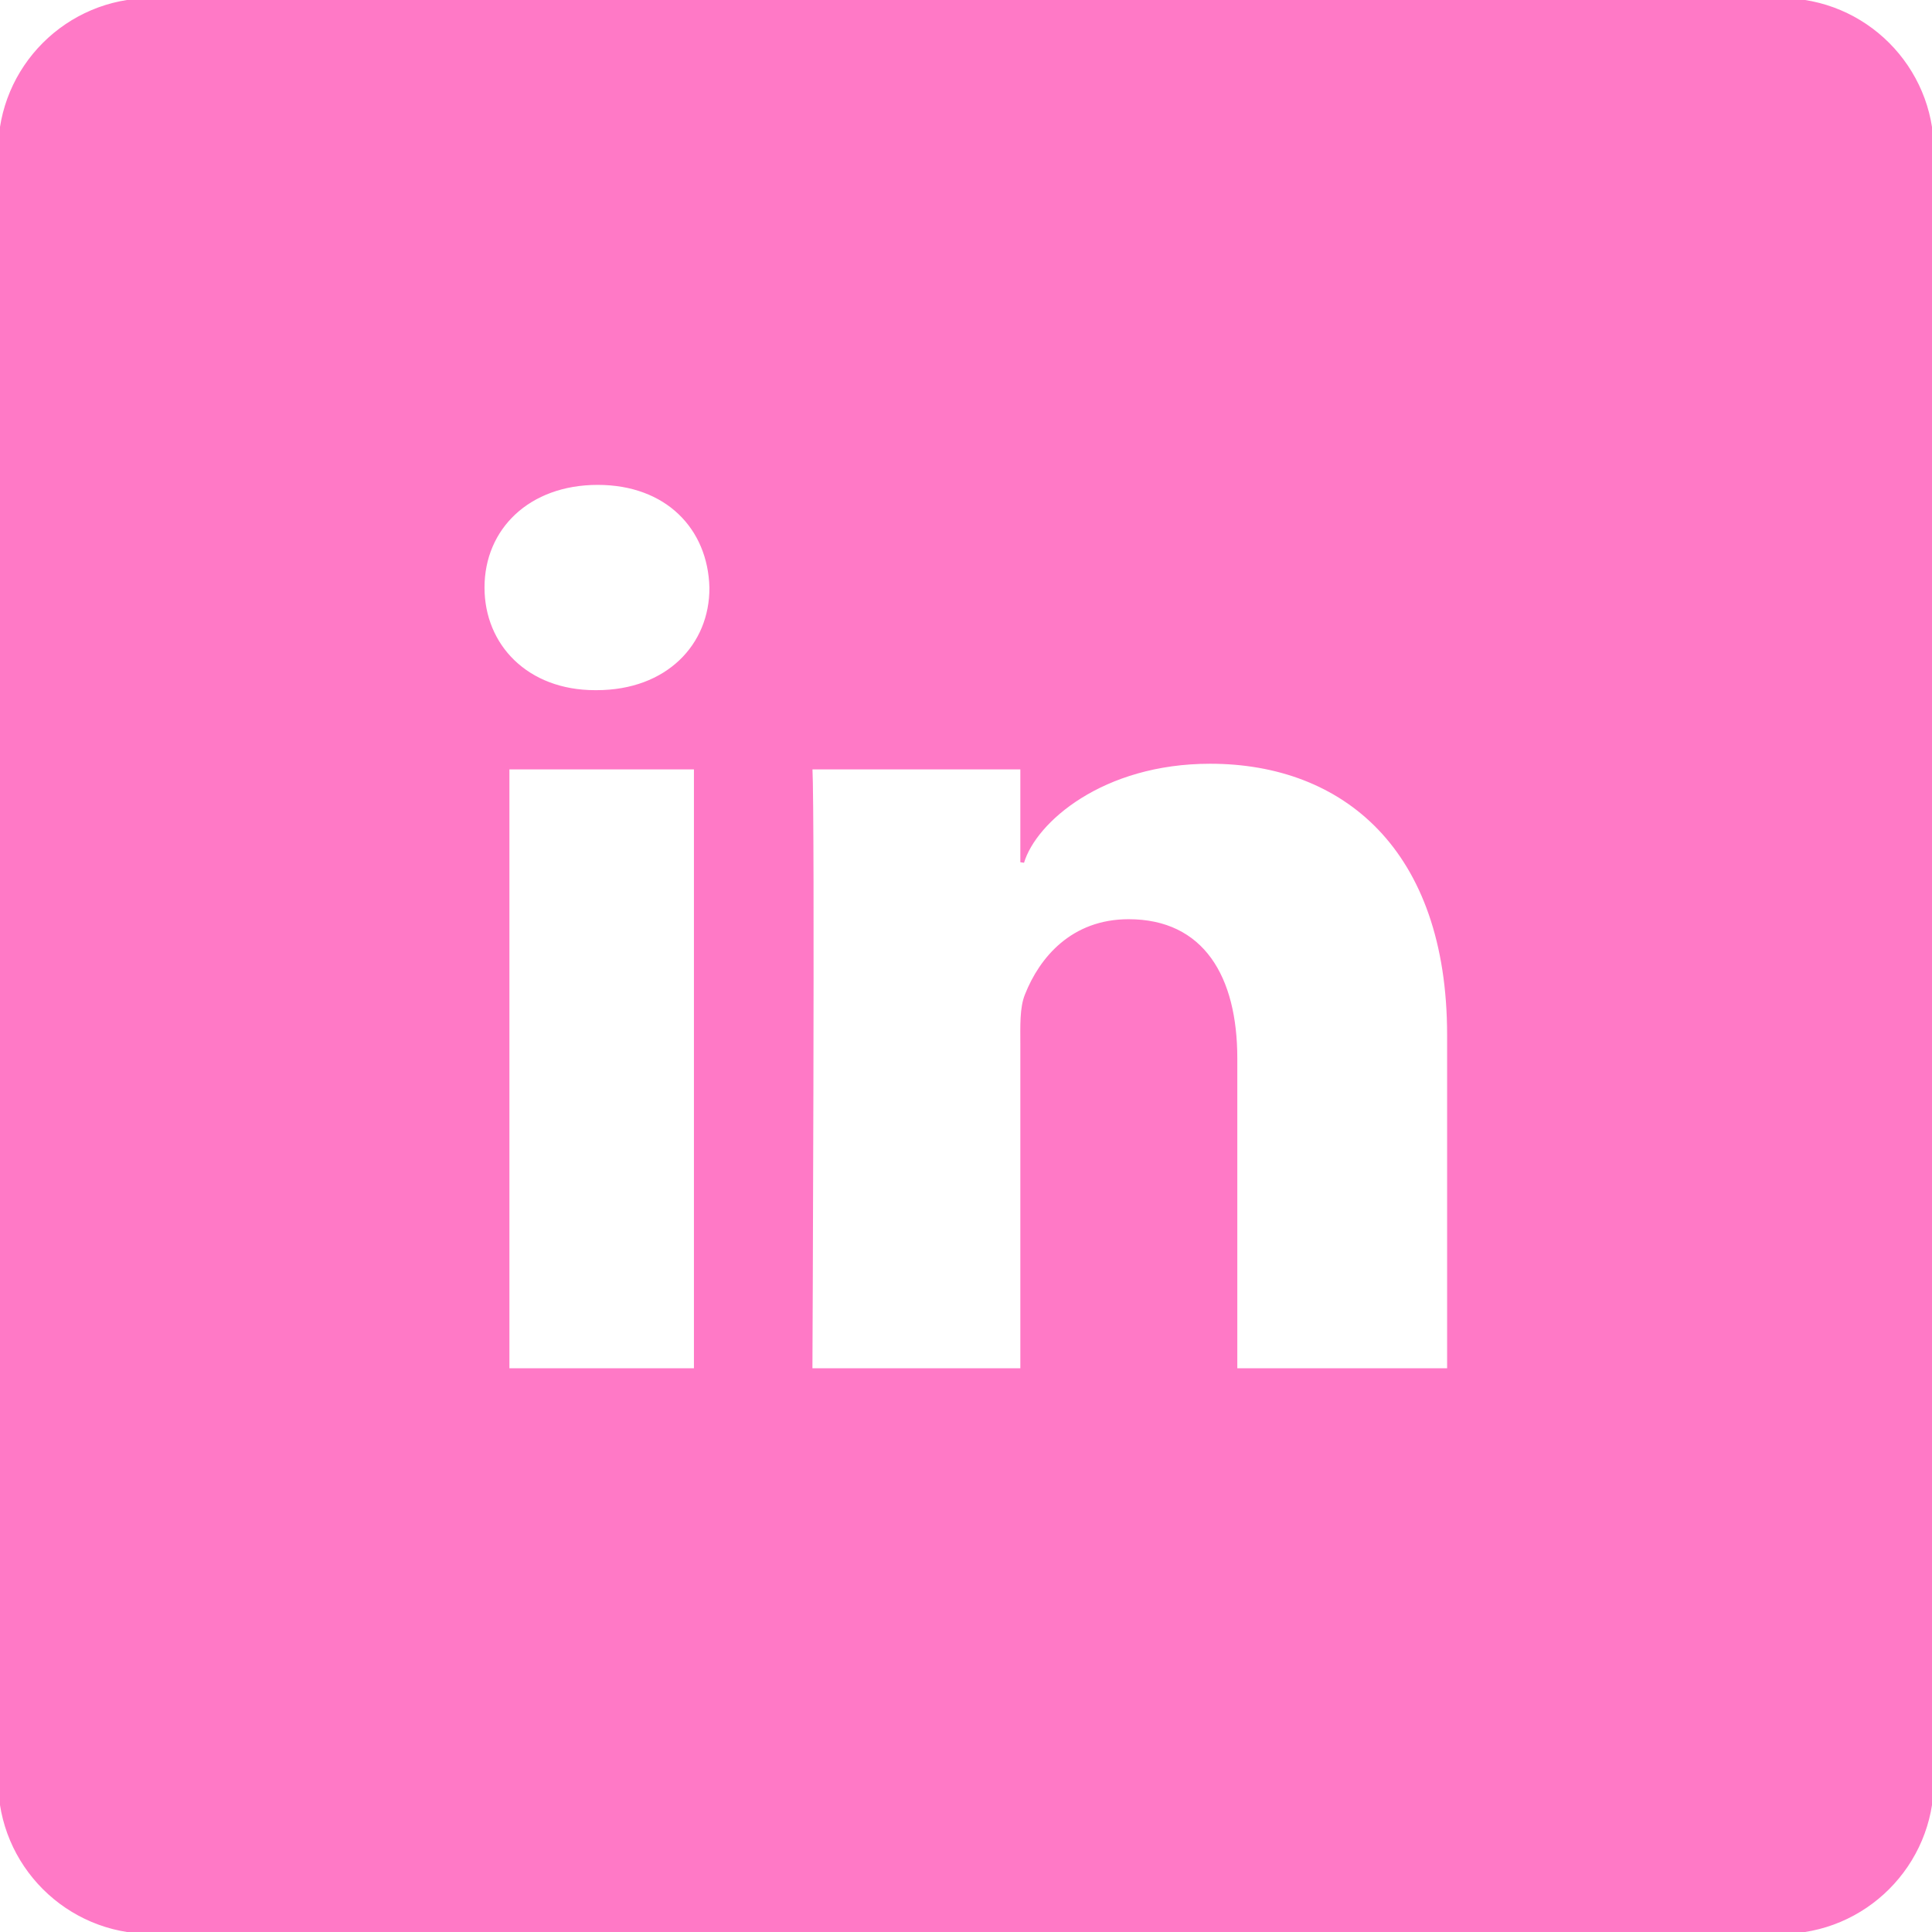
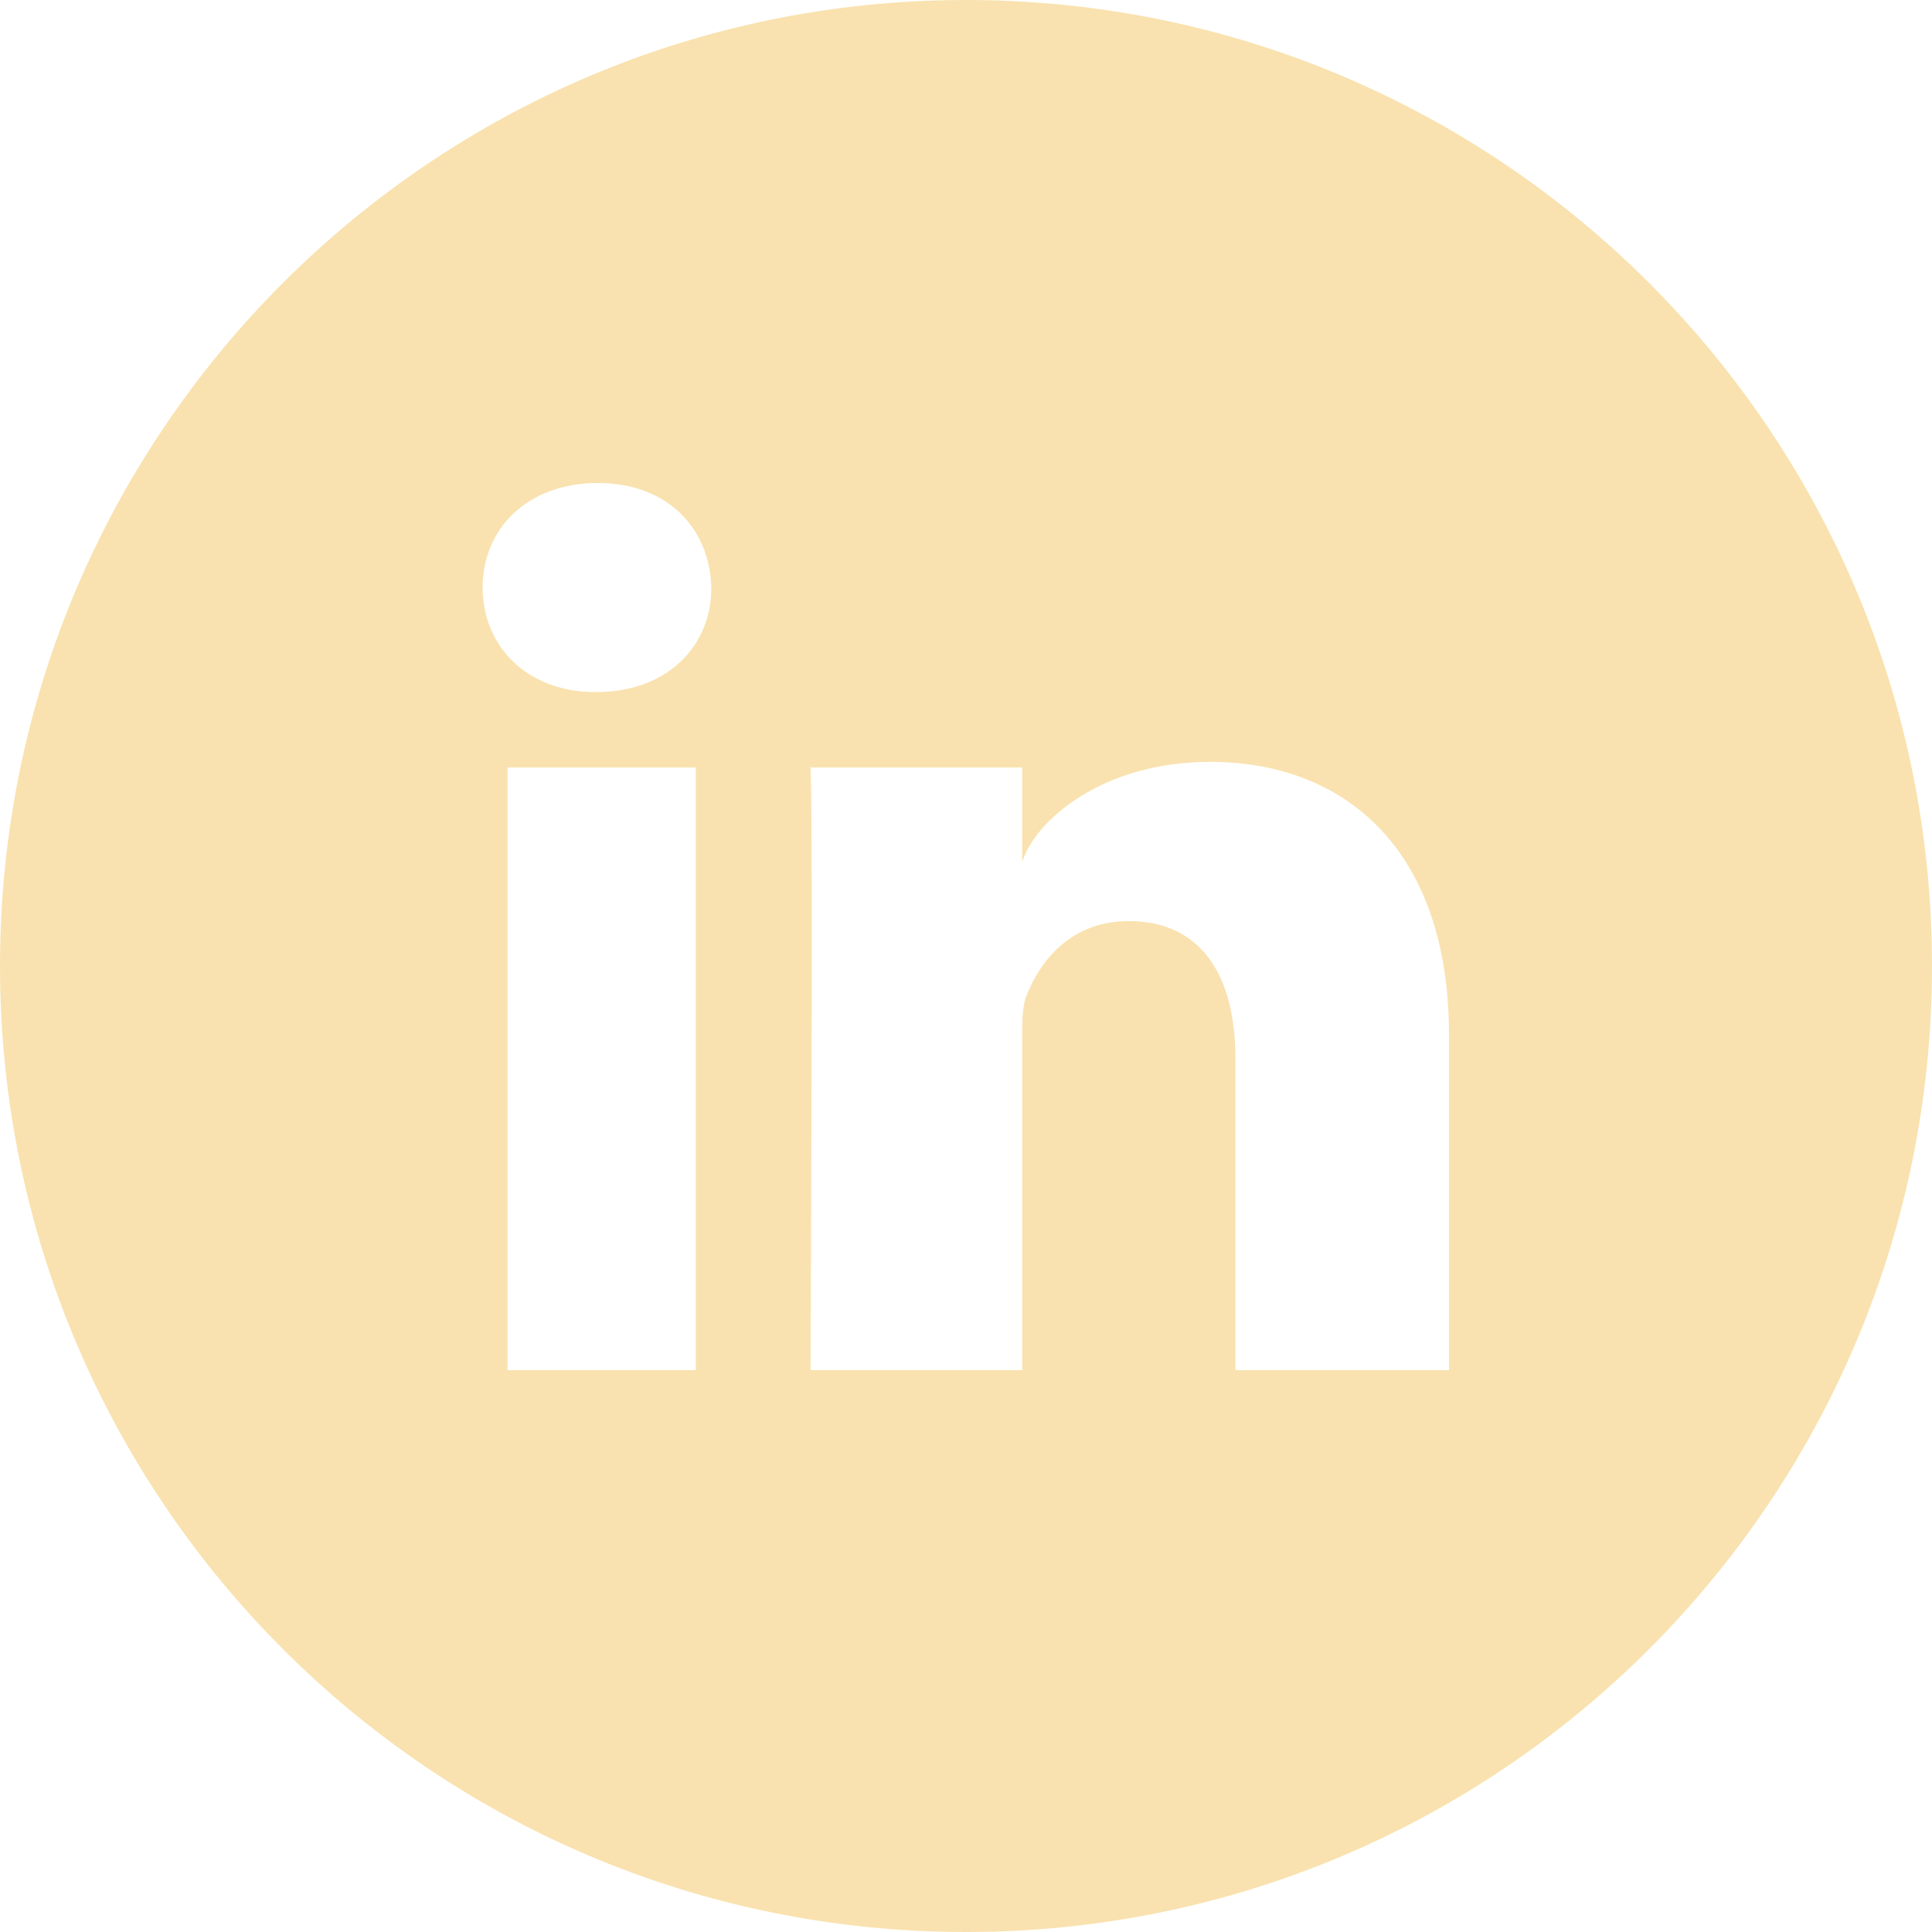
- <svg xmlns="http://www.w3.org/2000/svg" fill="#ff79c6" height="133px" width="133px" version="1.1" id="Layer_1" viewBox="-143 145 512 512" xml:space="preserve" stroke="#ff79c6">
+ <svg xmlns="http://www.w3.org/2000/svg" fill="#F9E2AF" height="800px" width="800px" version="1.1" id="Layer_1" viewBox="-143 145 512 512" xml:space="preserve">
  <g id="SVGRepo_bgCarrier" stroke-width="0" />
  <g id="SVGRepo_tracerCarrier" stroke-linecap="round" stroke-linejoin="round" />
  <g id="SVGRepo_iconCarrier">
-     <path d="M329,145h-432c-22.1,0-40,17.9-40,40v432c0,22.1,17.9,40,40,40h432c22.1,0,40-17.9,40-40V185C369,162.9,351.1,145,329,145z M41.4,508.1H-8.5V348.4h49.9V508.1z M15.1,328.4h-0.4c-18.1,0-29.8-12.2-29.8-27.7c0-15.8,12.1-27.7,30.5-27.7 c18.4,0,29.7,11.9,30.1,27.7C45.6,316.1,33.9,328.4,15.1,328.4z M241,508.1h-56.6v-82.6c0-21.6-8.8-36.4-28.3-36.4 c-14.9,0-23.2,10-27,19.6c-1.4,3.4-1.2,8.2-1.2,13.1v86.3H71.8c0,0,0.7-146.4,0-159.7h56.1v25.1c3.3-11,21.2-26.6,49.8-26.6 c35.5,0,63.3,23,63.3,72.4V508.1z" />
+     <path d="M113,145c-141.4,0-256,114.6-256,256s114.6,256,256,256s256-114.6,256-256S254.4,145,113,145z M41.4,508.1H-8.5V348.4h49.9 V508.1z M15.1,328.4h-0.4c-18.1,0-29.8-12.2-29.8-27.7c0-15.8,12.1-27.7,30.5-27.7c18.4,0,29.7,11.9,30.1,27.7 C45.6,316.1,33.9,328.4,15.1,328.4z M241,508.1h-56.6v-82.6c0-21.6-8.8-36.4-28.3-36.4c-14.9,0-23.2,10-27,19.6 c-1.4,3.4-1.2,8.2-1.2,13.1v86.3H71.8c0,0,0.7-146.4,0-159.7h56.1v25.1c3.3-11,21.2-26.6,49.8-26.6c35.5,0,63.3,23,63.3,72.4V508.1z " />
  </g>
</svg>
